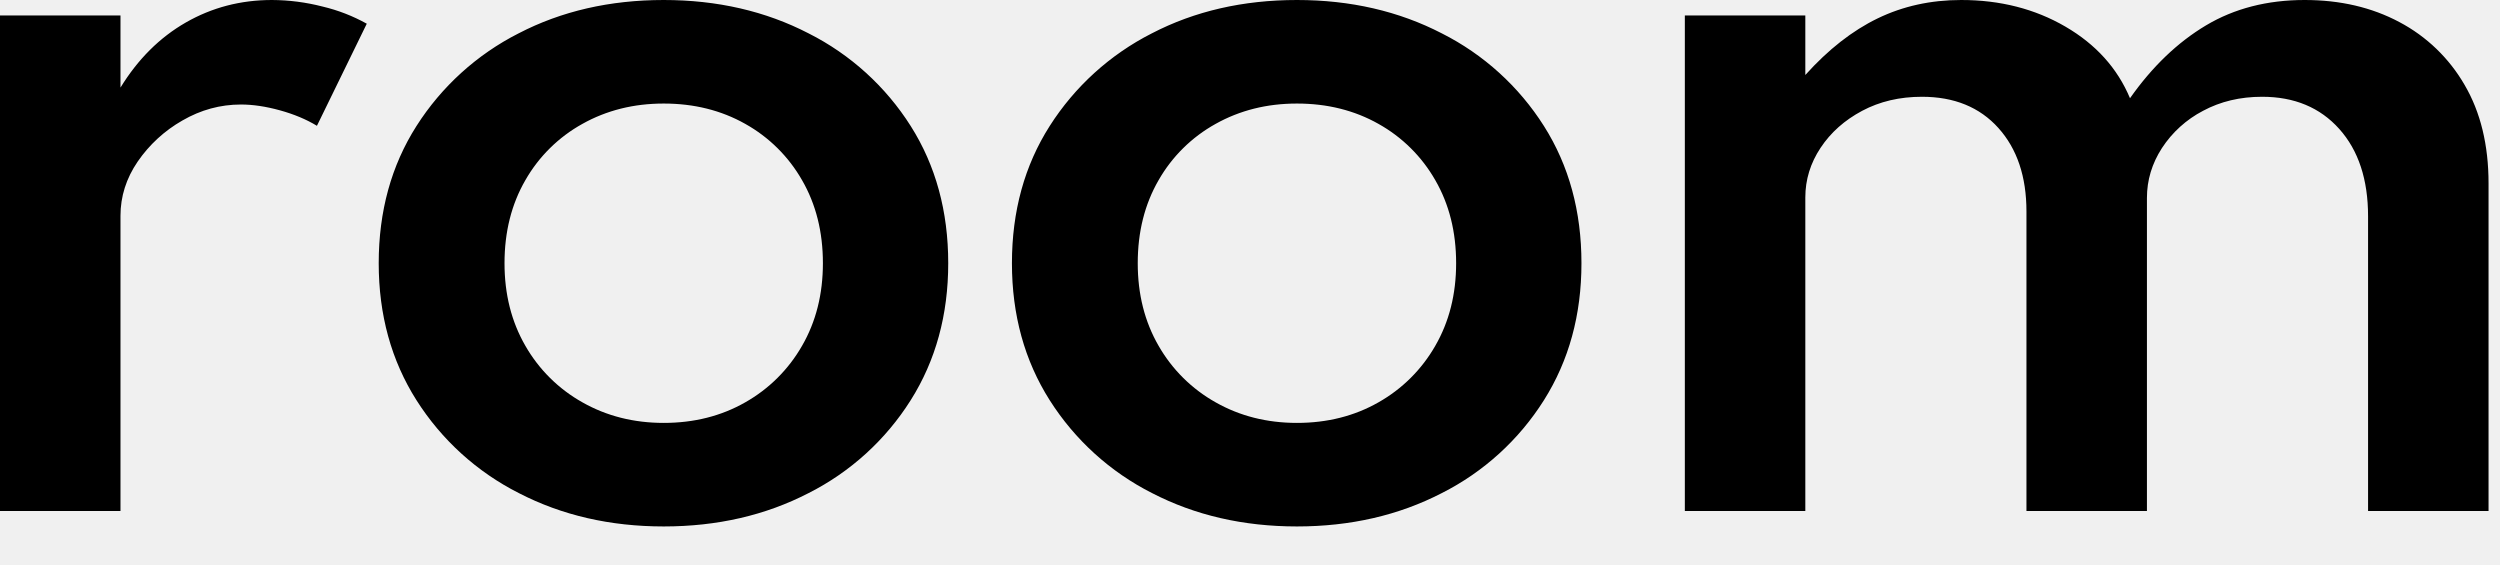
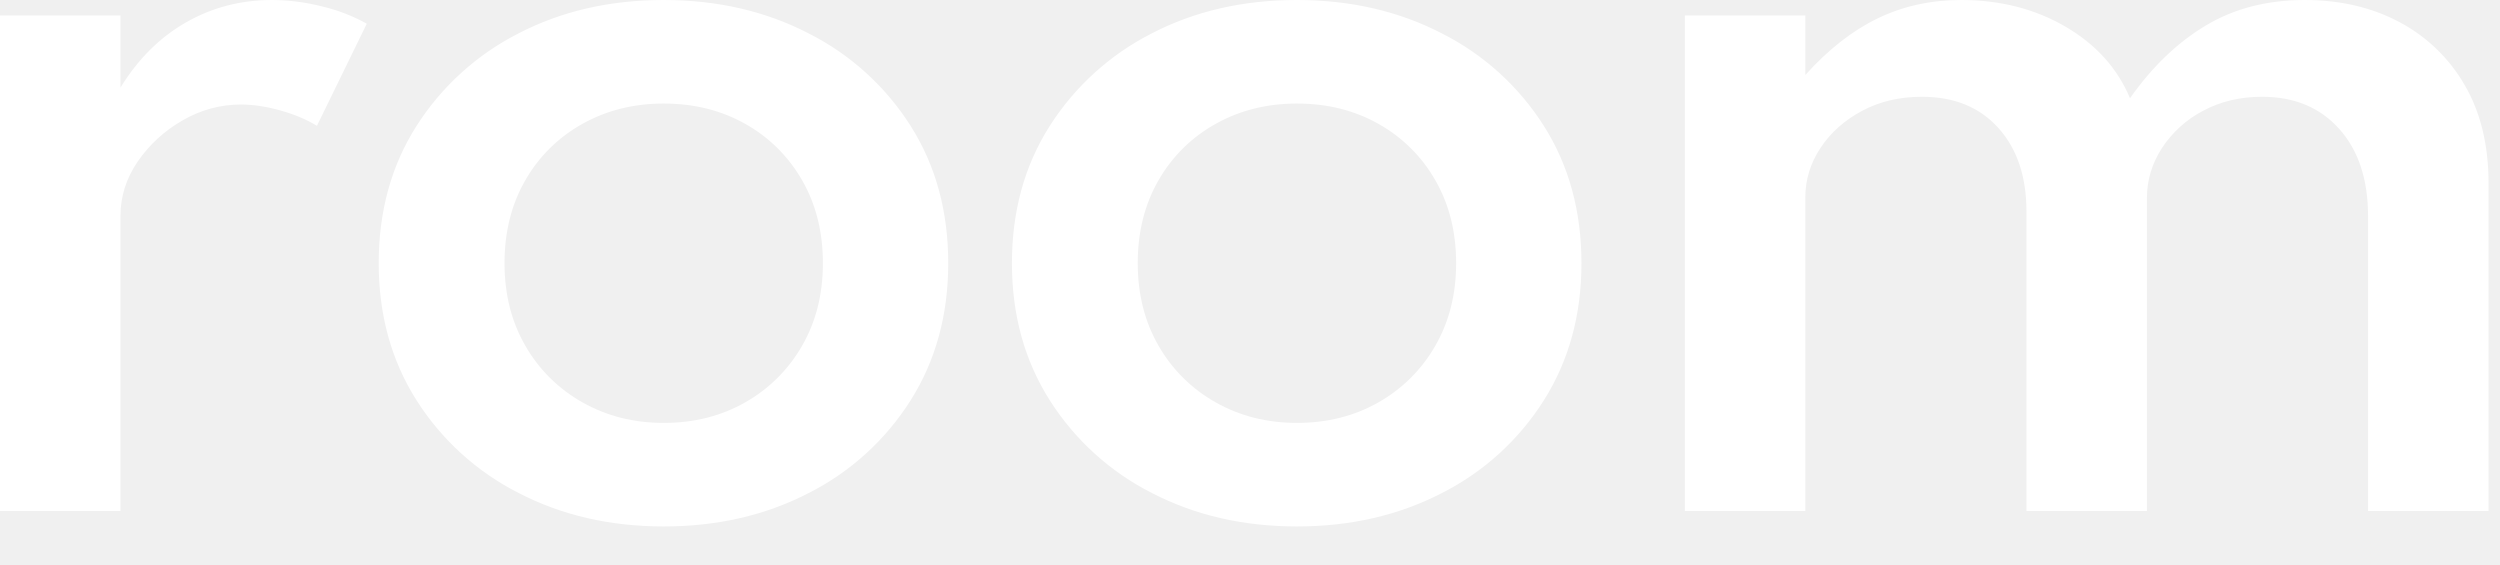
<svg xmlns="http://www.w3.org/2000/svg" width="62" height="14">
-   <path d="M2.988 12.672v-7.32c0-.48.142-.928.426-1.344a3.36 3.36 0 011.11-1.02c.456-.264.94-.396 1.452-.396.296 0 .618.048.966.144.348.096.654.224.918.384L9.096.588A4.277 4.277 0 007.998.162 5.115 5.115 0 006.744 0c-.776 0-1.488.186-2.136.558-.648.372-1.188.91-1.62 1.614V.384H0v12.288h2.988zm13.472.384c1.328 0 2.526-.276 3.594-.828a6.406 6.406 0 002.532-2.304c.62-.984.93-2.116.93-3.396 0-1.288-.31-2.422-.93-3.402A6.421 6.421 0 0020.054.828C18.986.276 17.788 0 16.46 0c-1.336 0-2.536.276-3.6.828a6.476 6.476 0 00-2.532 2.298c-.624.98-.936 2.114-.936 3.402 0 1.28.312 2.412.936 3.396a6.45 6.45 0 002.538 2.304c1.068.552 2.266.828 3.594.828zm0-2.568c-.744 0-1.416-.17-2.016-.51a3.729 3.729 0 01-1.416-1.404c-.344-.596-.516-1.278-.516-2.046 0-.776.172-1.462.516-2.058a3.686 3.686 0 011.416-1.398c.6-.336 1.272-.504 2.016-.504.752 0 1.426.168 2.022.504a3.698 3.698 0 011.41 1.398c.344.596.516 1.282.516 2.058 0 .768-.172 1.45-.516 2.046a3.741 3.741 0 01-1.41 1.404c-.596.34-1.27.51-2.022.51zm15.704 2.568c1.328 0 2.526-.276 3.594-.828a6.406 6.406 0 002.532-2.304c.62-.984.93-2.116.93-3.396 0-1.288-.31-2.422-.93-3.402A6.421 6.421 0 0035.758.828C34.69.276 33.492 0 32.164 0c-1.336 0-2.536.276-3.6.828a6.476 6.476 0 00-2.532 2.298c-.624.98-.936 2.114-.936 3.402 0 1.28.312 2.412.936 3.396a6.45 6.45 0 002.538 2.304c1.068.552 2.266.828 3.594.828zm0-2.568c-.744 0-1.416-.17-2.016-.51a3.729 3.729 0 01-1.416-1.404c-.344-.596-.516-1.278-.516-2.046 0-.776.172-1.462.516-2.058a3.686 3.686 0 011.416-1.398c.6-.336 1.272-.504 2.016-.504.752 0 1.426.168 2.022.504a3.698 3.698 0 011.41 1.398c.344.596.516 1.282.516 2.058 0 .768-.172 1.45-.516 2.046a3.741 3.741 0 01-1.41 1.404c-.596.34-1.27.51-2.022.51zm12.608 2.184V4.896c0-.44.126-.85.378-1.23s.596-.686 1.032-.918c.436-.232.93-.348 1.482-.348.8 0 1.432.258 1.896.774.464.516.696 1.206.696 2.07v7.428h2.988V4.908c0-.44.124-.852.372-1.236a2.717 2.717 0 011.02-.924c.432-.232.92-.348 1.464-.348.8 0 1.438.266 1.914.798s.714 1.254.714 2.166v7.308h2.988V4.548c0-.952-.198-1.766-.594-2.442a4.051 4.051 0 00-1.62-1.56C58.818.182 58.036 0 57.156 0c-.928 0-1.744.21-2.448.63-.704.42-1.332 1.022-1.884 1.806-.312-.744-.846-1.336-1.602-1.776C50.466.22 49.604 0 48.636 0c-.752 0-1.442.152-2.07.456-.628.304-1.226.772-1.794 1.404V.384h-2.988v12.288h2.988z" fill="black" fill-rule="nonzero" />
+   <path d="M2.988 12.672v-7.32c0-.48.142-.928.426-1.344a3.36 3.36 0 011.11-1.02c.456-.264.94-.396 1.452-.396.296 0 .618.048.966.144.348.096.654.224.918.384L9.096.588A4.277 4.277 0 007.998.162 5.115 5.115 0 006.744 0c-.776 0-1.488.186-2.136.558-.648.372-1.188.91-1.62 1.614V.384H0v12.288h2.988zm13.472.384c1.328 0 2.526-.276 3.594-.828a6.406 6.406 0 002.532-2.304c.62-.984.93-2.116.93-3.396 0-1.288-.31-2.422-.93-3.402A6.421 6.421 0 0020.054.828C18.986.276 17.788 0 16.46 0c-1.336 0-2.536.276-3.6.828a6.476 6.476 0 00-2.532 2.298c-.624.98-.936 2.114-.936 3.402 0 1.28.312 2.412.936 3.396a6.45 6.45 0 002.538 2.304c1.068.552 2.266.828 3.594.828zm0-2.568c-.744 0-1.416-.17-2.016-.51a3.729 3.729 0 01-1.416-1.404c-.344-.596-.516-1.278-.516-2.046 0-.776.172-1.462.516-2.058a3.686 3.686 0 011.416-1.398c.6-.336 1.272-.504 2.016-.504.752 0 1.426.168 2.022.504a3.698 3.698 0 011.41 1.398c.344.596.516 1.282.516 2.058 0 .768-.172 1.45-.516 2.046a3.741 3.741 0 01-1.41 1.404c-.596.34-1.27.51-2.022.51zm15.704 2.568c1.328 0 2.526-.276 3.594-.828a6.406 6.406 0 002.532-2.304c.62-.984.93-2.116.93-3.396 0-1.288-.31-2.422-.93-3.402A6.421 6.421 0 0035.758.828C34.69.276 33.492 0 32.164 0c-1.336 0-2.536.276-3.6.828a6.476 6.476 0 00-2.532 2.298c-.624.98-.936 2.114-.936 3.402 0 1.28.312 2.412.936 3.396a6.45 6.45 0 002.538 2.304c1.068.552 2.266.828 3.594.828zm0-2.568c-.744 0-1.416-.17-2.016-.51a3.729 3.729 0 01-1.416-1.404c-.344-.596-.516-1.278-.516-2.046 0-.776.172-1.462.516-2.058a3.686 3.686 0 011.416-1.398c.6-.336 1.272-.504 2.016-.504.752 0 1.426.168 2.022.504a3.698 3.698 0 011.41 1.398c.344.596.516 1.282.516 2.058 0 .768-.172 1.45-.516 2.046a3.741 3.741 0 01-1.41 1.404c-.596.34-1.27.51-2.022.51zm12.608 2.184V4.896c0-.44.126-.85.378-1.23s.596-.686 1.032-.918c.436-.232.93-.348 1.482-.348.8 0 1.432.258 1.896.774.464.516.696 1.206.696 2.07v7.428h2.988V4.908c0-.44.124-.852.372-1.236a2.717 2.717 0 011.02-.924c.432-.232.92-.348 1.464-.348.8 0 1.438.266 1.914.798s.714 1.254.714 2.166v7.308h2.988V4.548c0-.952-.198-1.766-.594-2.442a4.051 4.051 0 00-1.62-1.56C58.818.182 58.036 0 57.156 0c-.928 0-1.744.21-2.448.63-.704.42-1.332 1.022-1.884 1.806-.312-.744-.846-1.336-1.602-1.776C50.466.22 49.604 0 48.636 0c-.752 0-1.442.152-2.07.456-.628.304-1.226.772-1.794 1.404V.384h-2.988v12.288h2.988z" fill="white" fill-rule="nonzero" />
</svg>
